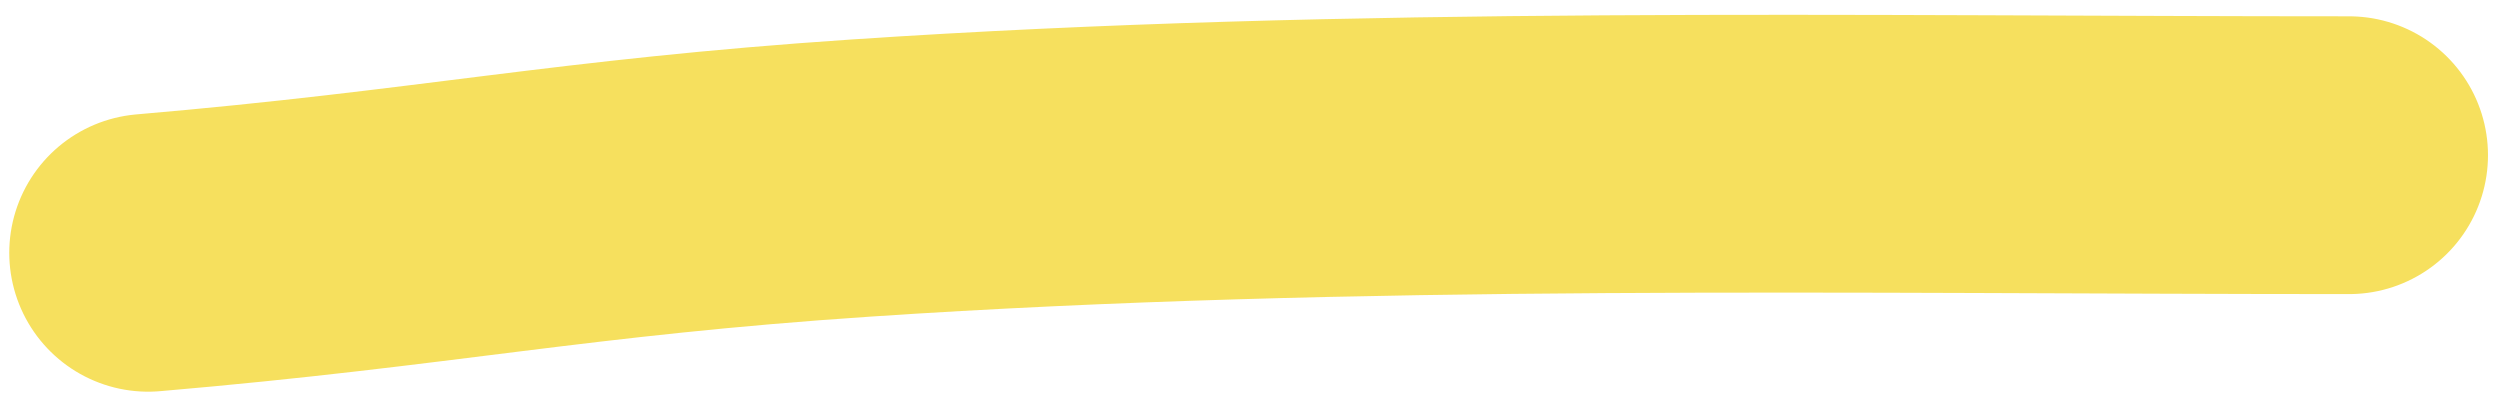
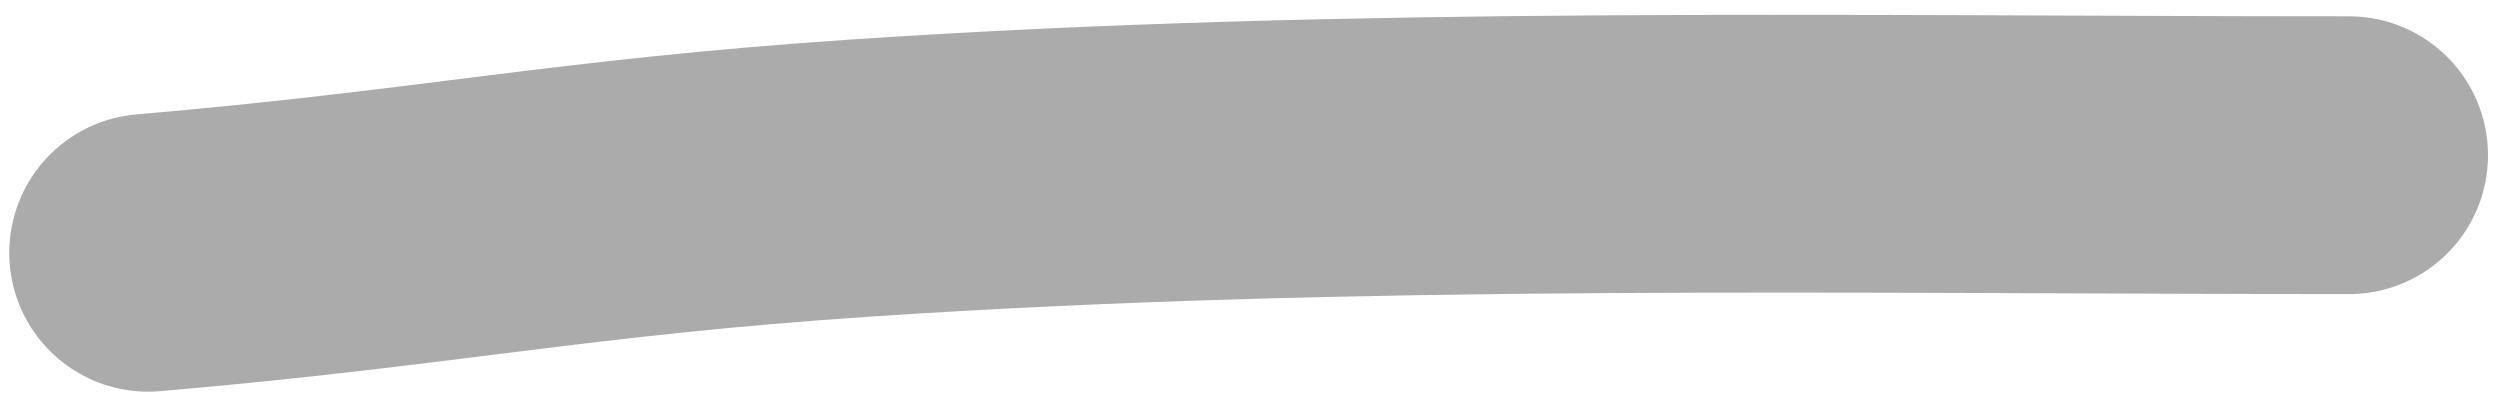
<svg xmlns="http://www.w3.org/2000/svg" width="125" height="20" viewBox="0 0 135 21" fill="none">
-   <path d="M8 13.351C23.614 12.012 30.823 10.365 46.5 9.314C73.135 7.528 100.096 8.081 126.851 8.081" stroke="#F6E05E" stroke-width="15" stroke-linecap="round" stroke-linejoin="round" />
+   <path d="M8 13.351C23.614 12.012 30.823 10.365 46.5 9.314C73.135 7.528 100.096 8.081 126.851 8.081" stroke="#ababab" stroke-width="15" stroke-linecap="round" stroke-linejoin="round" />
</svg>
